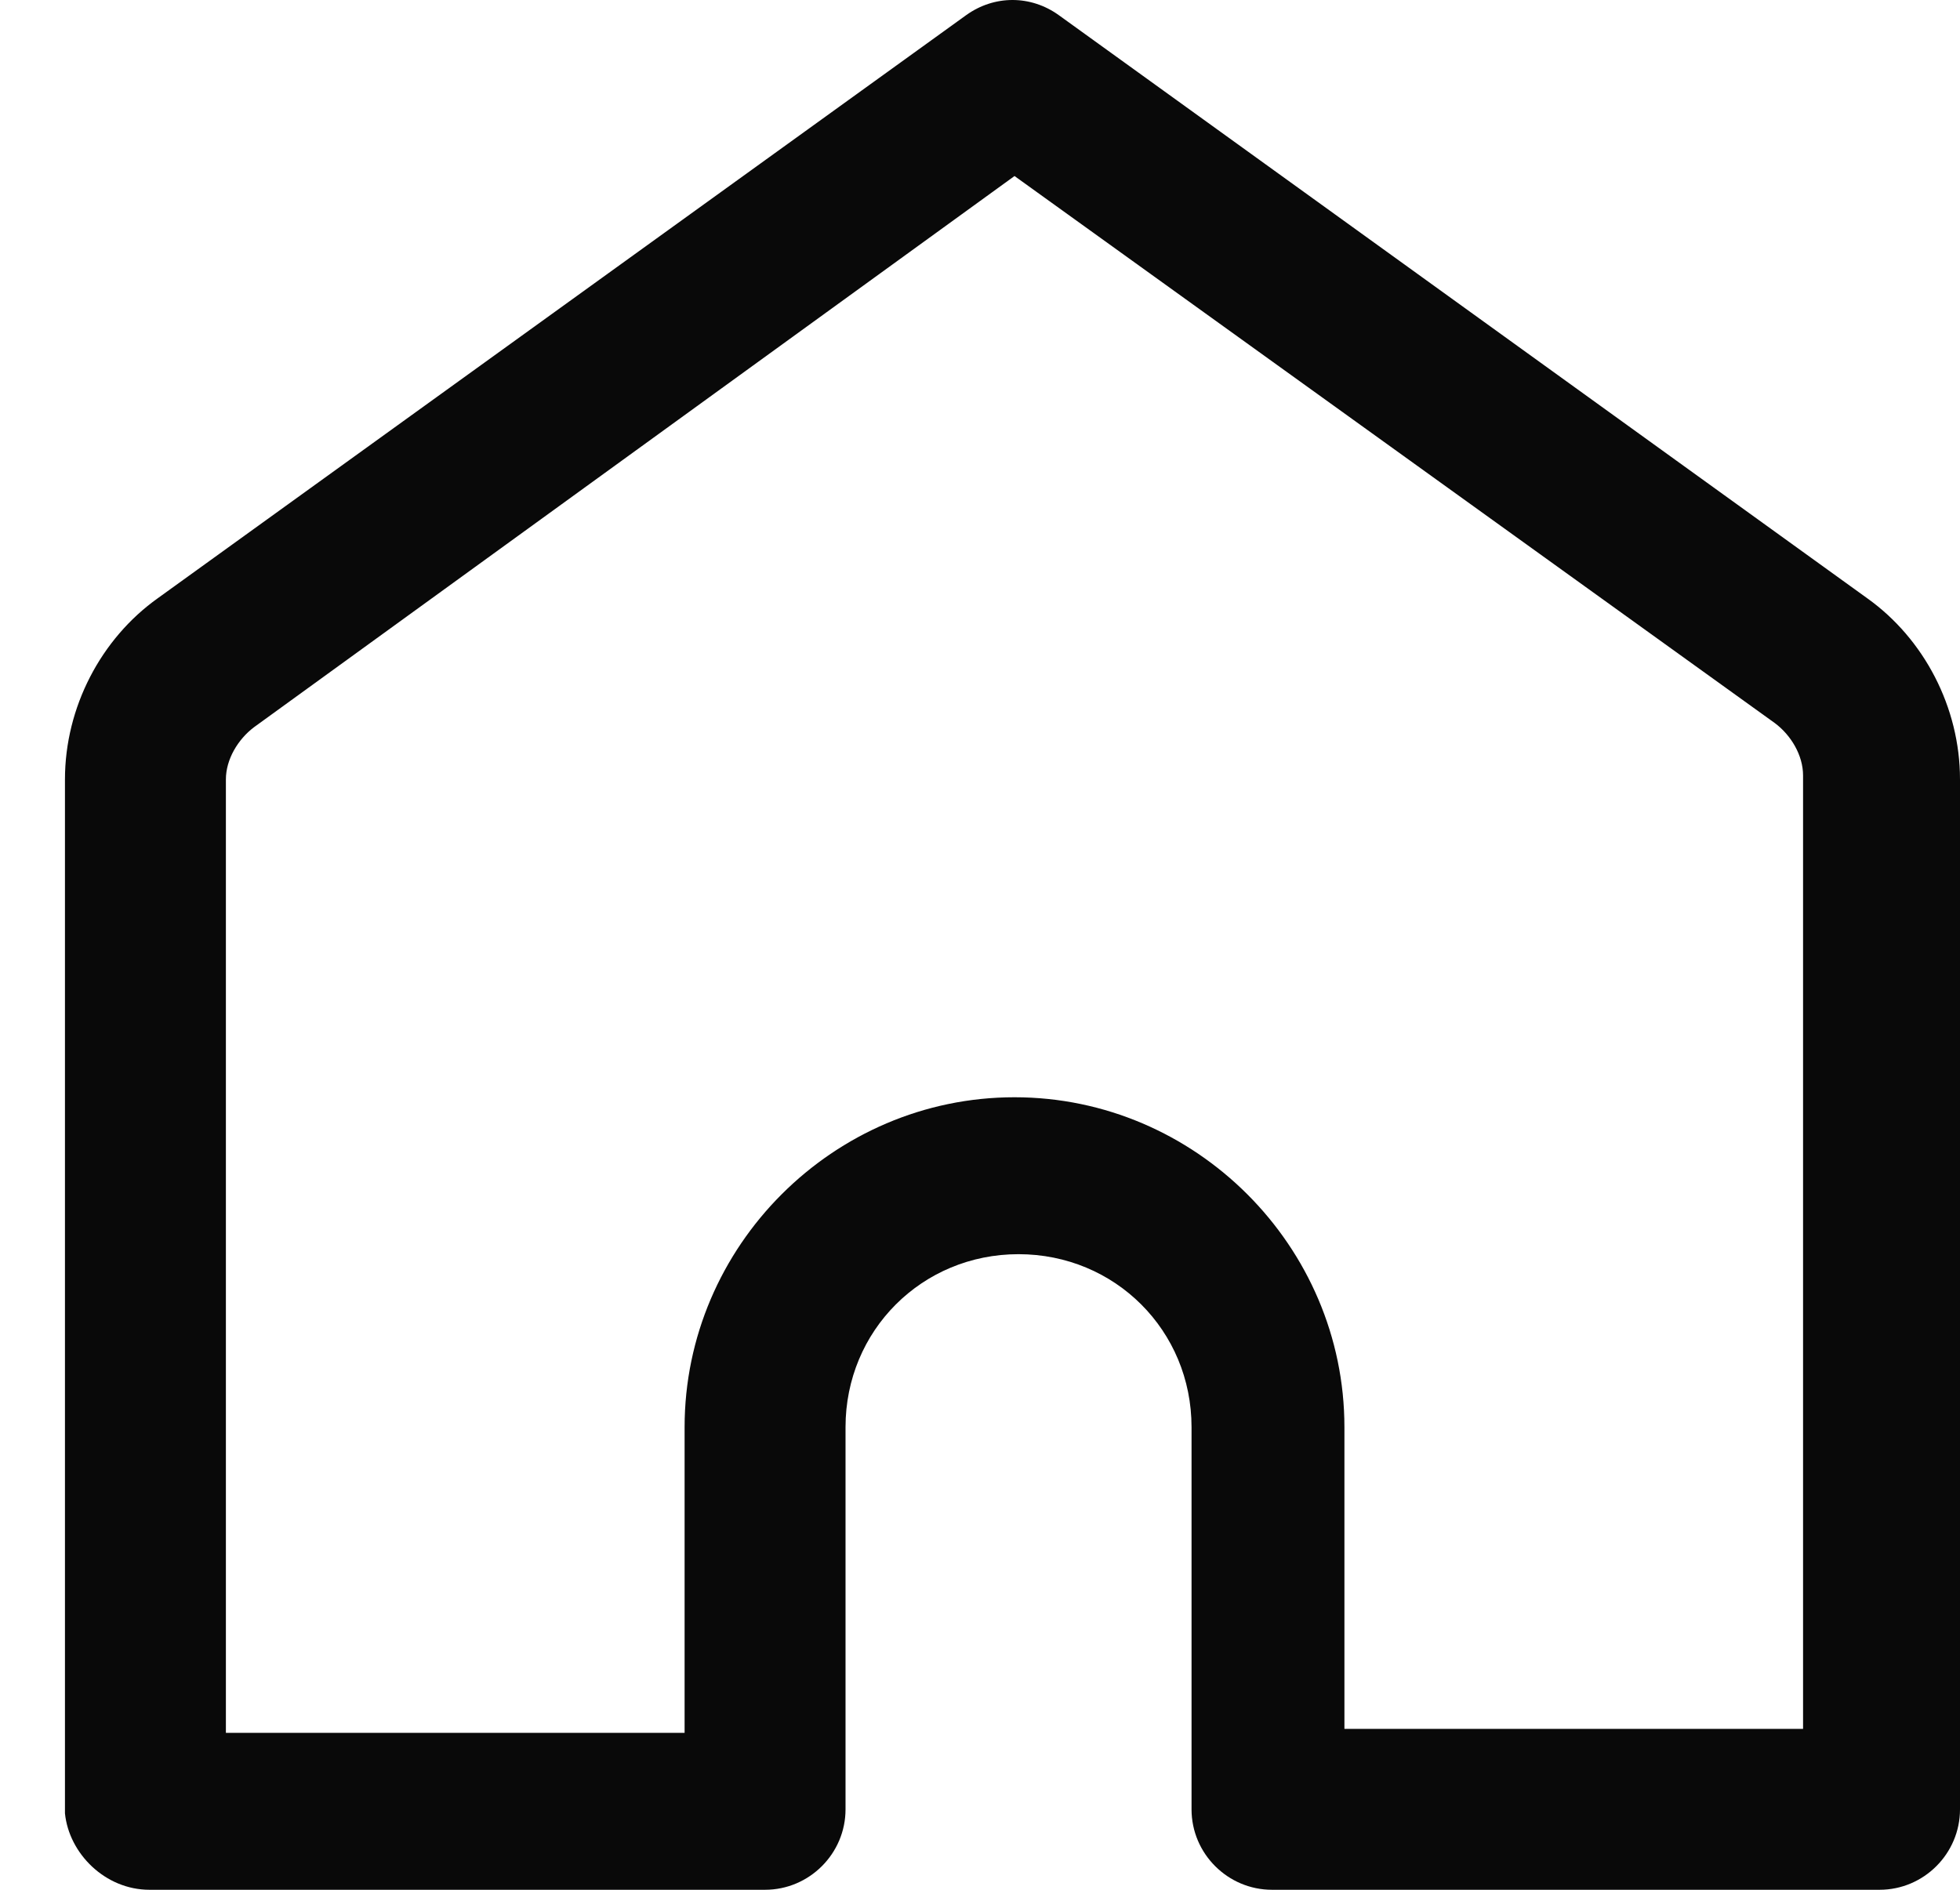
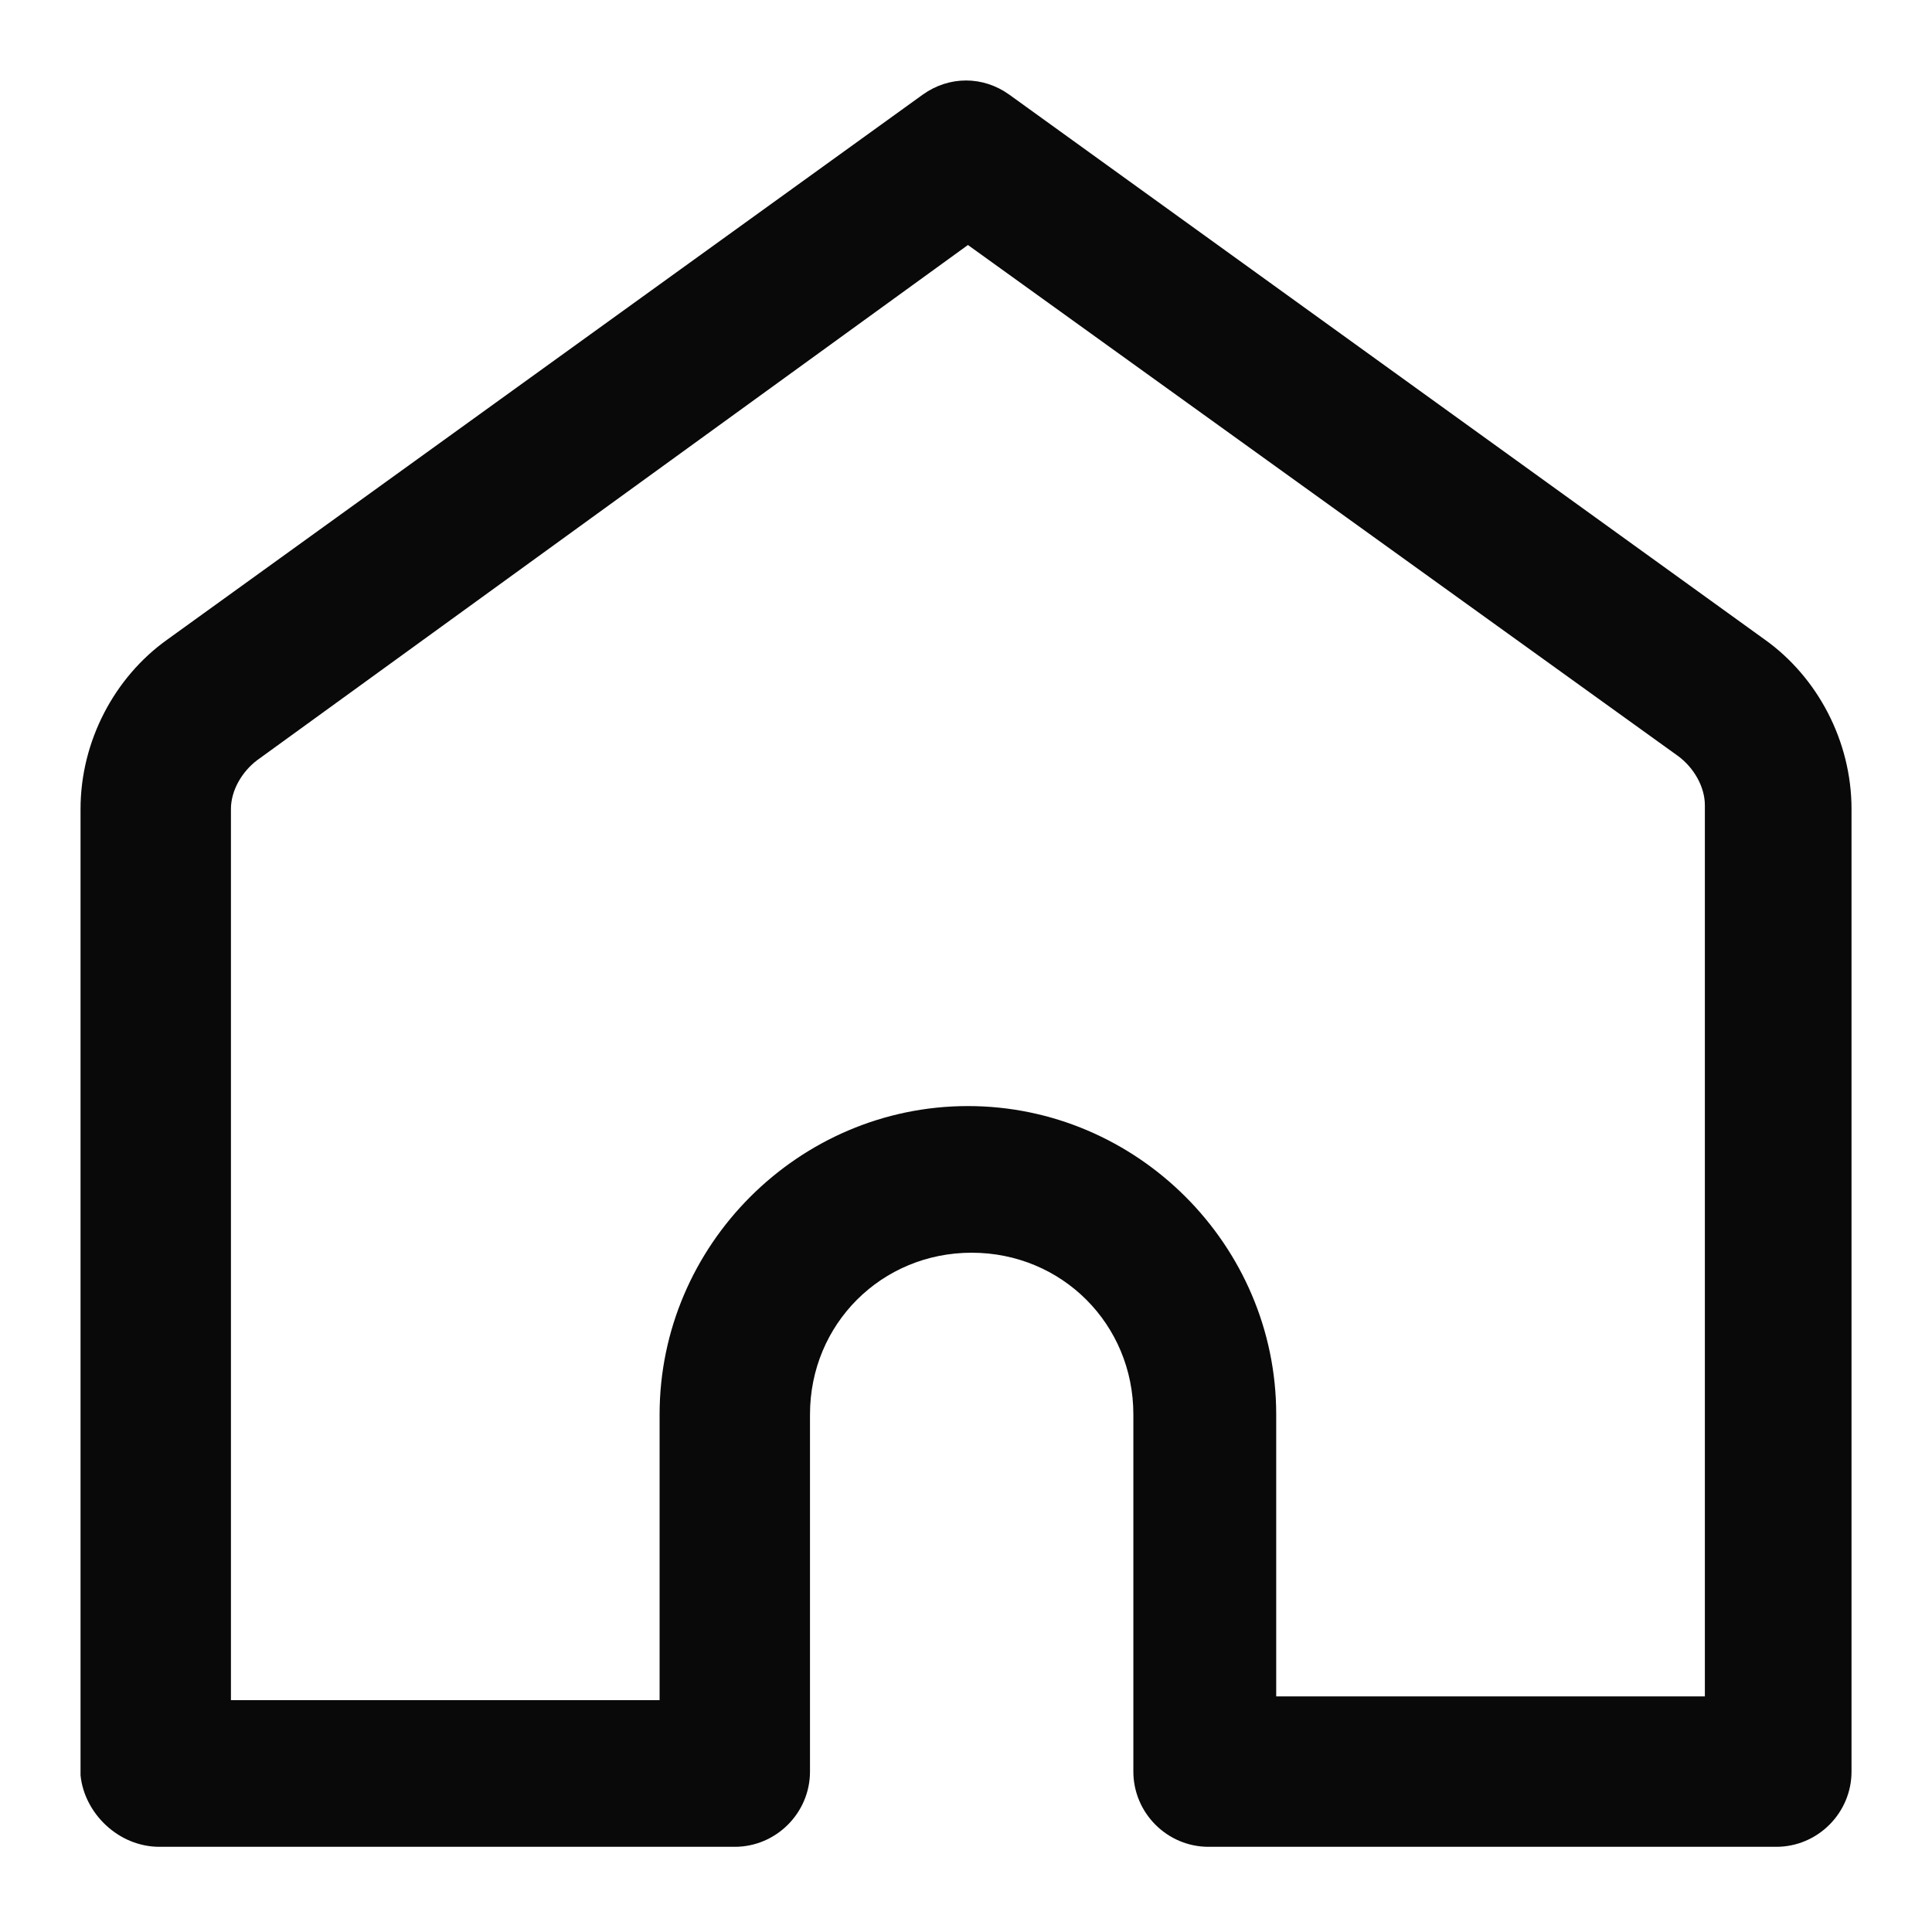
- <svg xmlns="http://www.w3.org/2000/svg" fill="none" height="27" viewBox="0 0 28 27" width="28">
-   <path d="M2.135 27H10.929C11.562 27 12.079 26.483 12.079 25.851V20.39C12.079 19.011 13.171 17.919 14.55 17.919C15.93 17.919 17.022 19.011 17.022 20.39V25.851C17.022 26.483 17.539 27 18.171 27H26.851C27.483 27 28 26.483 28 25.851V11.136C28 10.102 27.483 9.125 26.678 8.55L15.125 0.216C14.723 -0.072 14.205 -0.072 13.803 0.216L2.25 8.55C1.445 9.125 0.928 10.102 0.928 11.136V25.908C0.986 26.483 1.503 27 2.135 27V27ZM9.78 24.758H3.227V11.136C3.227 10.849 3.4 10.562 3.63 10.389L14.493 2.515L25.356 10.332C25.586 10.504 25.758 10.791 25.758 11.079V24.701H19.206V20.39C19.206 17.804 17.079 15.677 14.493 15.677C11.906 15.677 9.78 17.804 9.78 20.39V24.758Z" fill="#090909" />
+ <svg xmlns="http://www.w3.org/2000/svg" fill="none" height="32" viewBox="0 0 32 32" width="32">
+   <path d="M2.642 30.589H12.17C12.855 30.589 13.416 30.028 13.416 29.343V23.427C13.416 21.932 14.599 20.749 16.094 20.749C17.588 20.749 18.772 21.932 18.772 23.427V29.343C18.772 30.028 19.332 30.589 20.017 30.589H29.421C30.107 30.589 30.667 30.028 30.667 29.343V13.4C30.667 12.279 30.107 11.22 29.235 10.597L16.716 1.567C16.281 1.255 15.72 1.255 15.284 1.567L2.766 10.597C1.894 11.22 1.334 12.279 1.334 13.4V29.405C1.396 30.028 1.956 30.589 2.642 30.589V30.589ZM10.925 28.16H3.825V13.4C3.825 13.088 4.012 12.777 4.261 12.59L16.032 4.058L27.802 12.528C28.051 12.715 28.238 13.026 28.238 13.338V28.098H21.138V23.427C21.138 20.624 18.834 18.32 16.032 18.32C13.229 18.32 10.925 20.624 10.925 23.427V28.16Z" fill="#090909" />
</svg>
